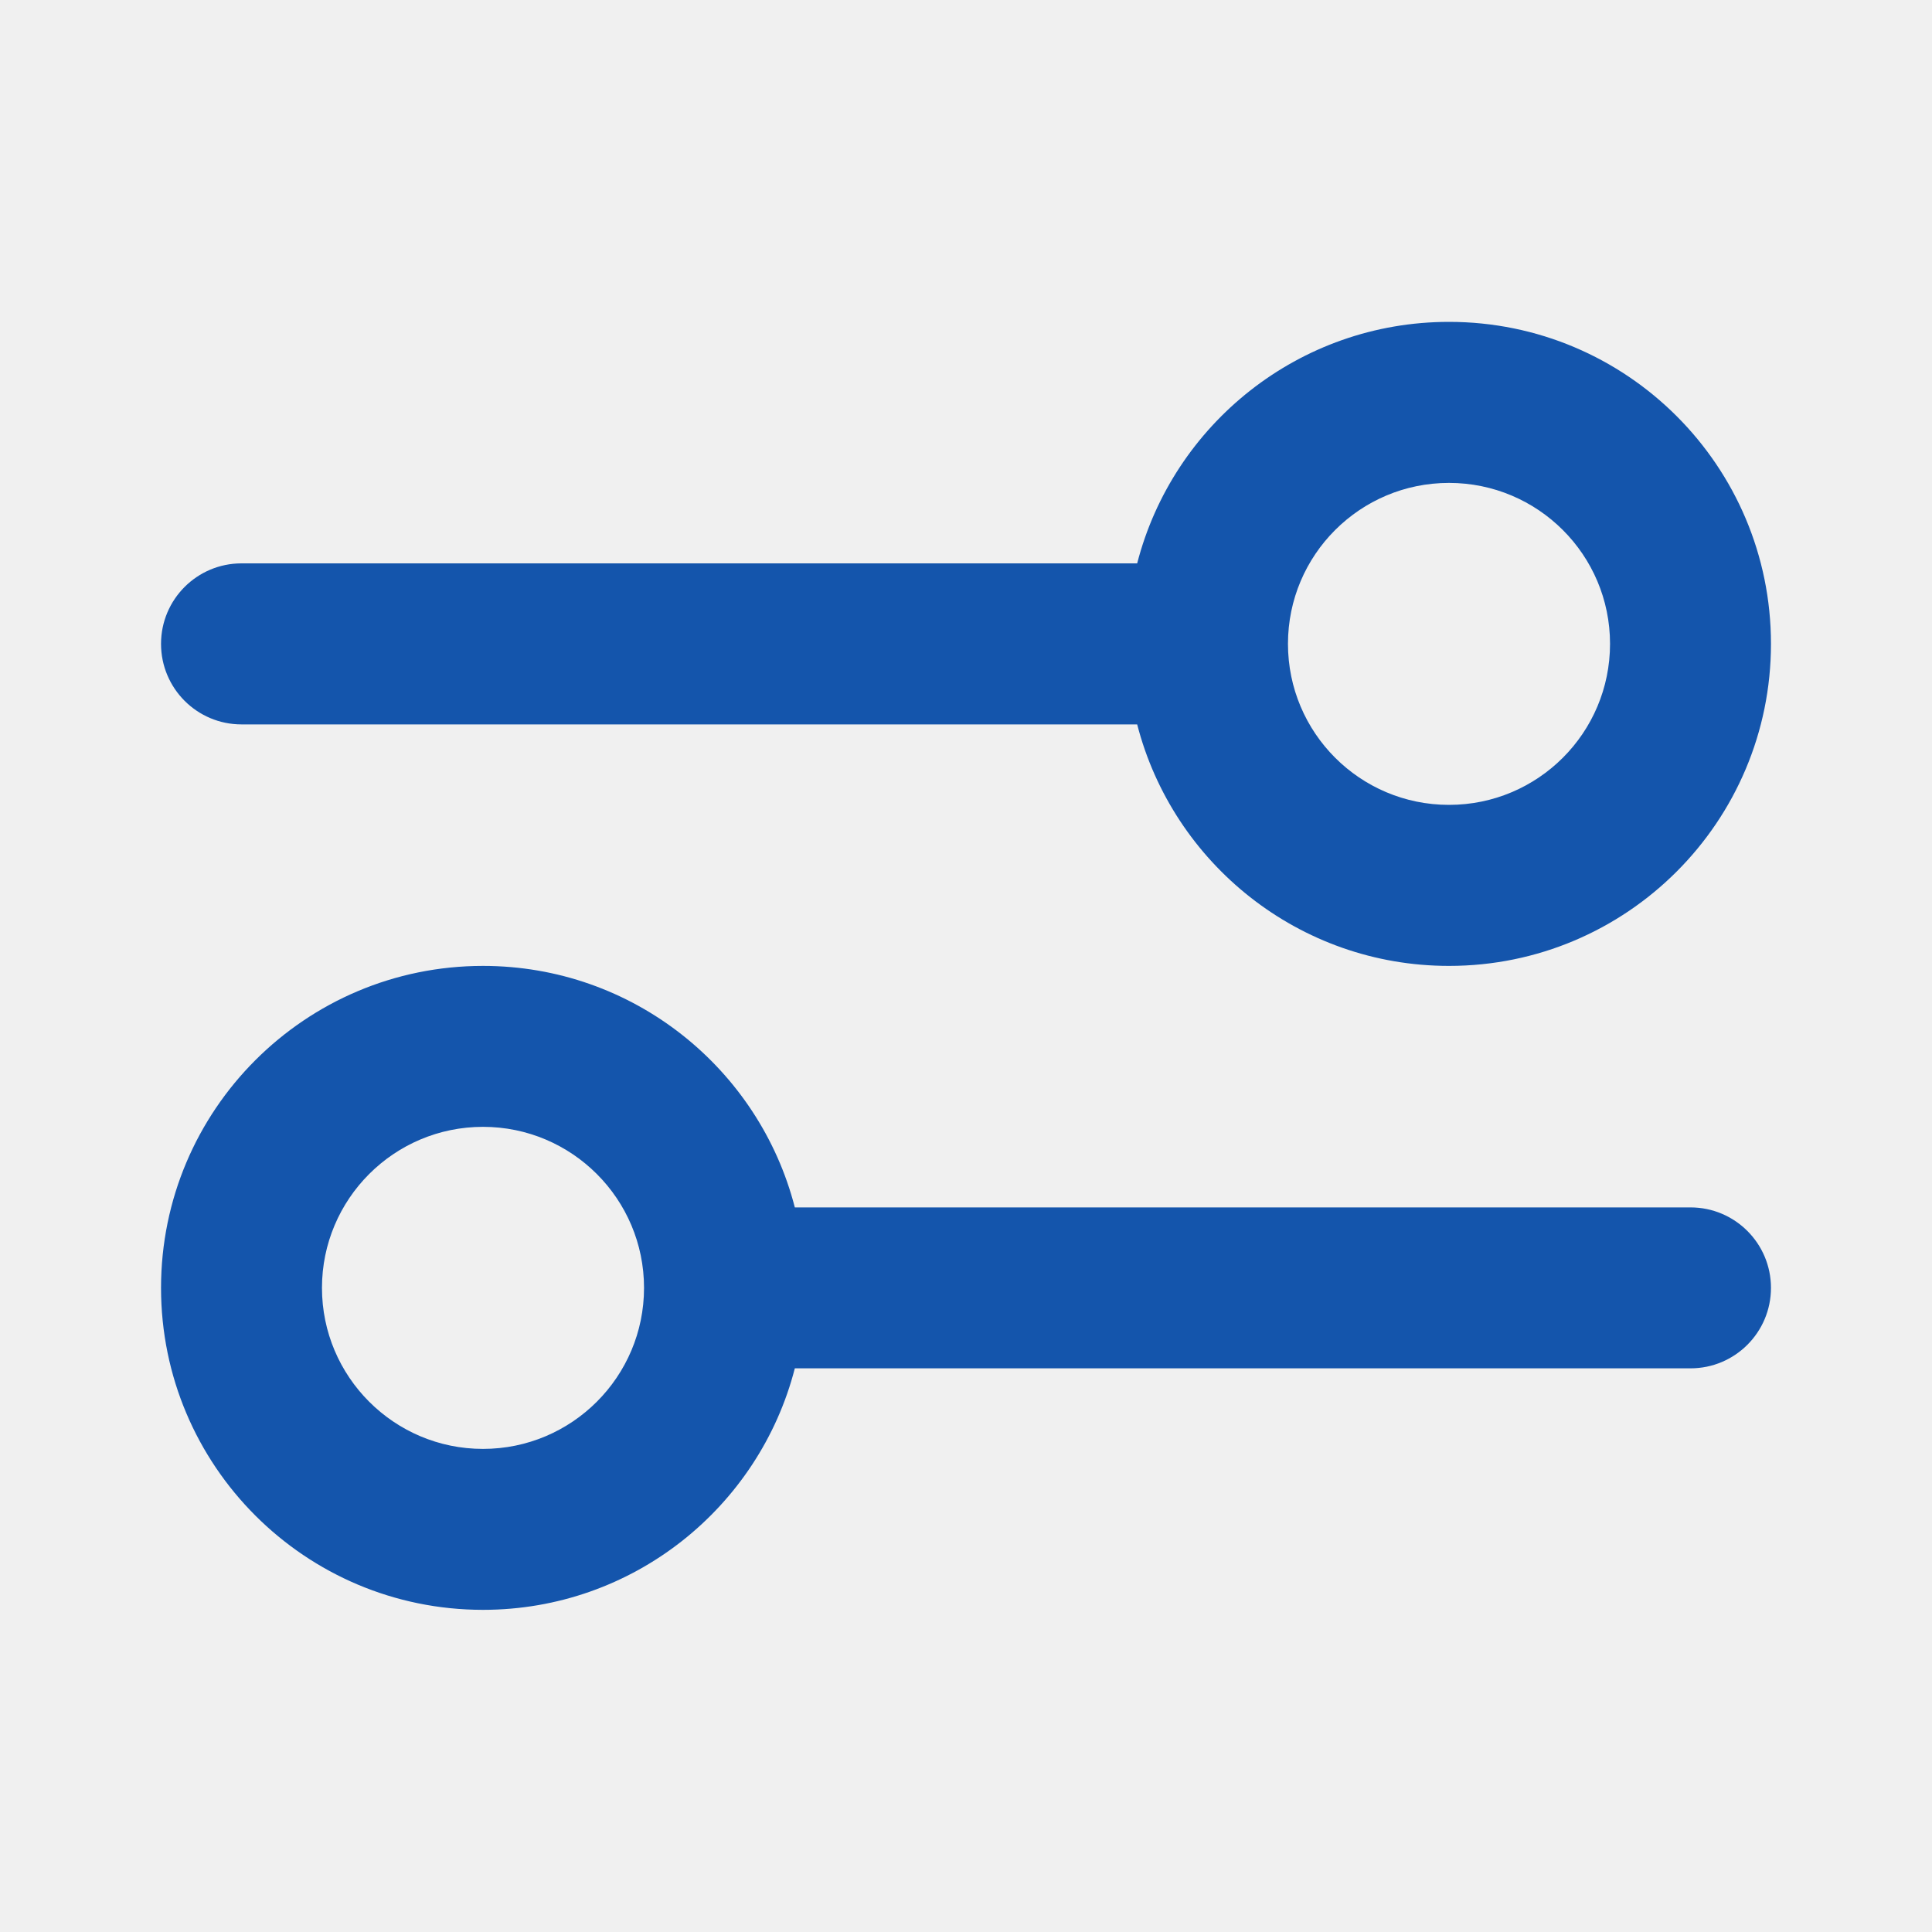
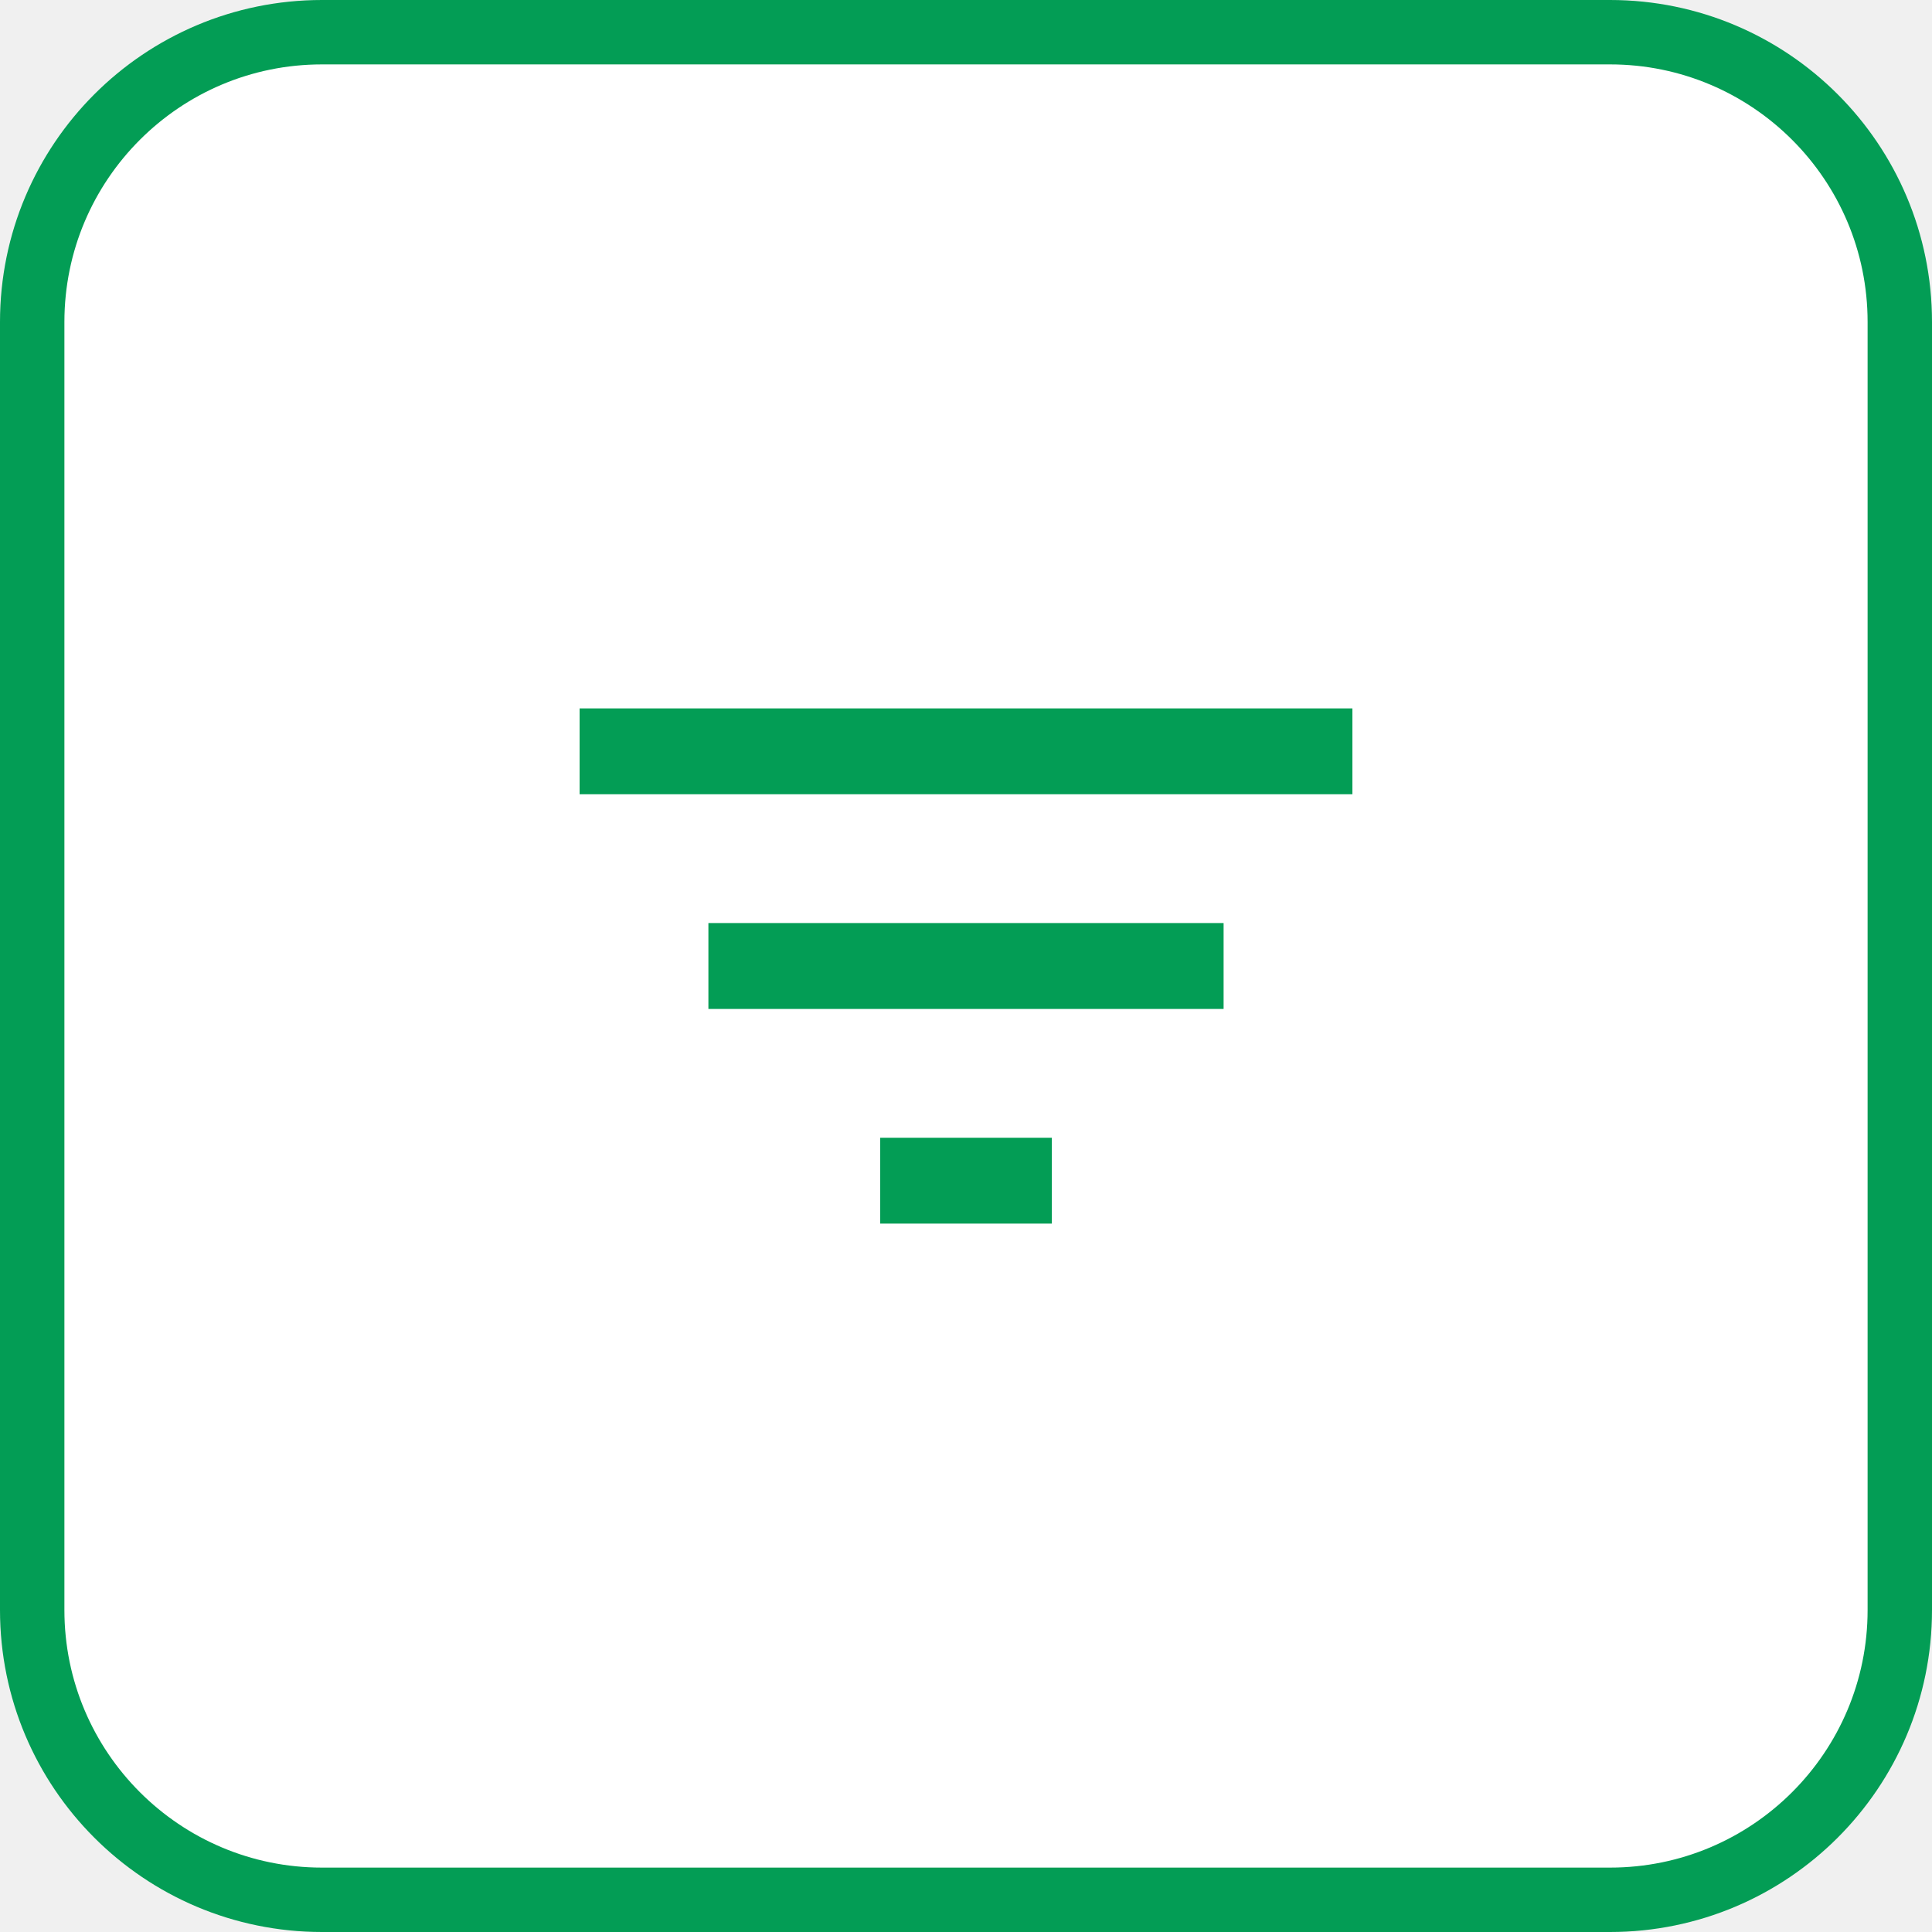
- <svg xmlns="http://www.w3.org/2000/svg" width="20" height="20" viewBox="0 0 20 20" fill="none">
-   <path fill-rule="evenodd" clip-rule="evenodd" d="M15 9.999C16.841 9.999 18.333 8.506 18.333 6.665C18.333 4.824 16.841 3.332 15 3.332C13.447 3.332 12.142 4.394 11.772 5.832H2.5C2.04 5.832 1.667 6.205 1.667 6.665C1.667 7.126 2.04 7.499 2.5 7.499H11.772C12.142 8.936 13.447 9.999 15 9.999ZM13.333 6.665C13.333 7.586 14.079 8.332 15 8.332C15.921 8.332 16.667 7.586 16.667 6.665C16.667 5.745 15.921 4.999 15 4.999C14.079 4.999 13.333 5.745 13.333 6.665ZM1.667 13.332C1.667 11.491 3.159 9.999 5 9.999C6.553 9.999 7.858 11.061 8.228 12.499H17.5C17.96 12.499 18.333 12.872 18.333 13.332C18.333 13.792 17.96 14.165 17.5 14.165H8.228C7.858 15.603 6.553 16.665 5 16.665C3.159 16.665 1.667 15.173 1.667 13.332ZM6.667 13.332C6.667 12.412 5.92 11.665 5 11.665C4.08 11.665 3.333 12.412 3.333 13.332C3.333 14.252 4.08 14.999 5 14.999C5.92 14.999 6.667 14.252 6.667 13.332Z" fill="#1455AC" />
+ <svg xmlns="http://www.w3.org/2000/svg" width="30" height="30" viewBox="0 0 30 30" fill="none">
+   <rect x="0.5" y="0.5" width="29" height="29" rx="4.5" fill="white" />
+   <rect x="0.5" y="0.5" width="29" height="29" rx="4.5" stroke="#039D55" />
+   <path d="M13.667 19V17.667H16.333V19H13.667ZM11 15.667V14.333H19V15.667H11ZM9 12.333V11H21V12.333H9Z" fill="#039D55" />
</svg>
